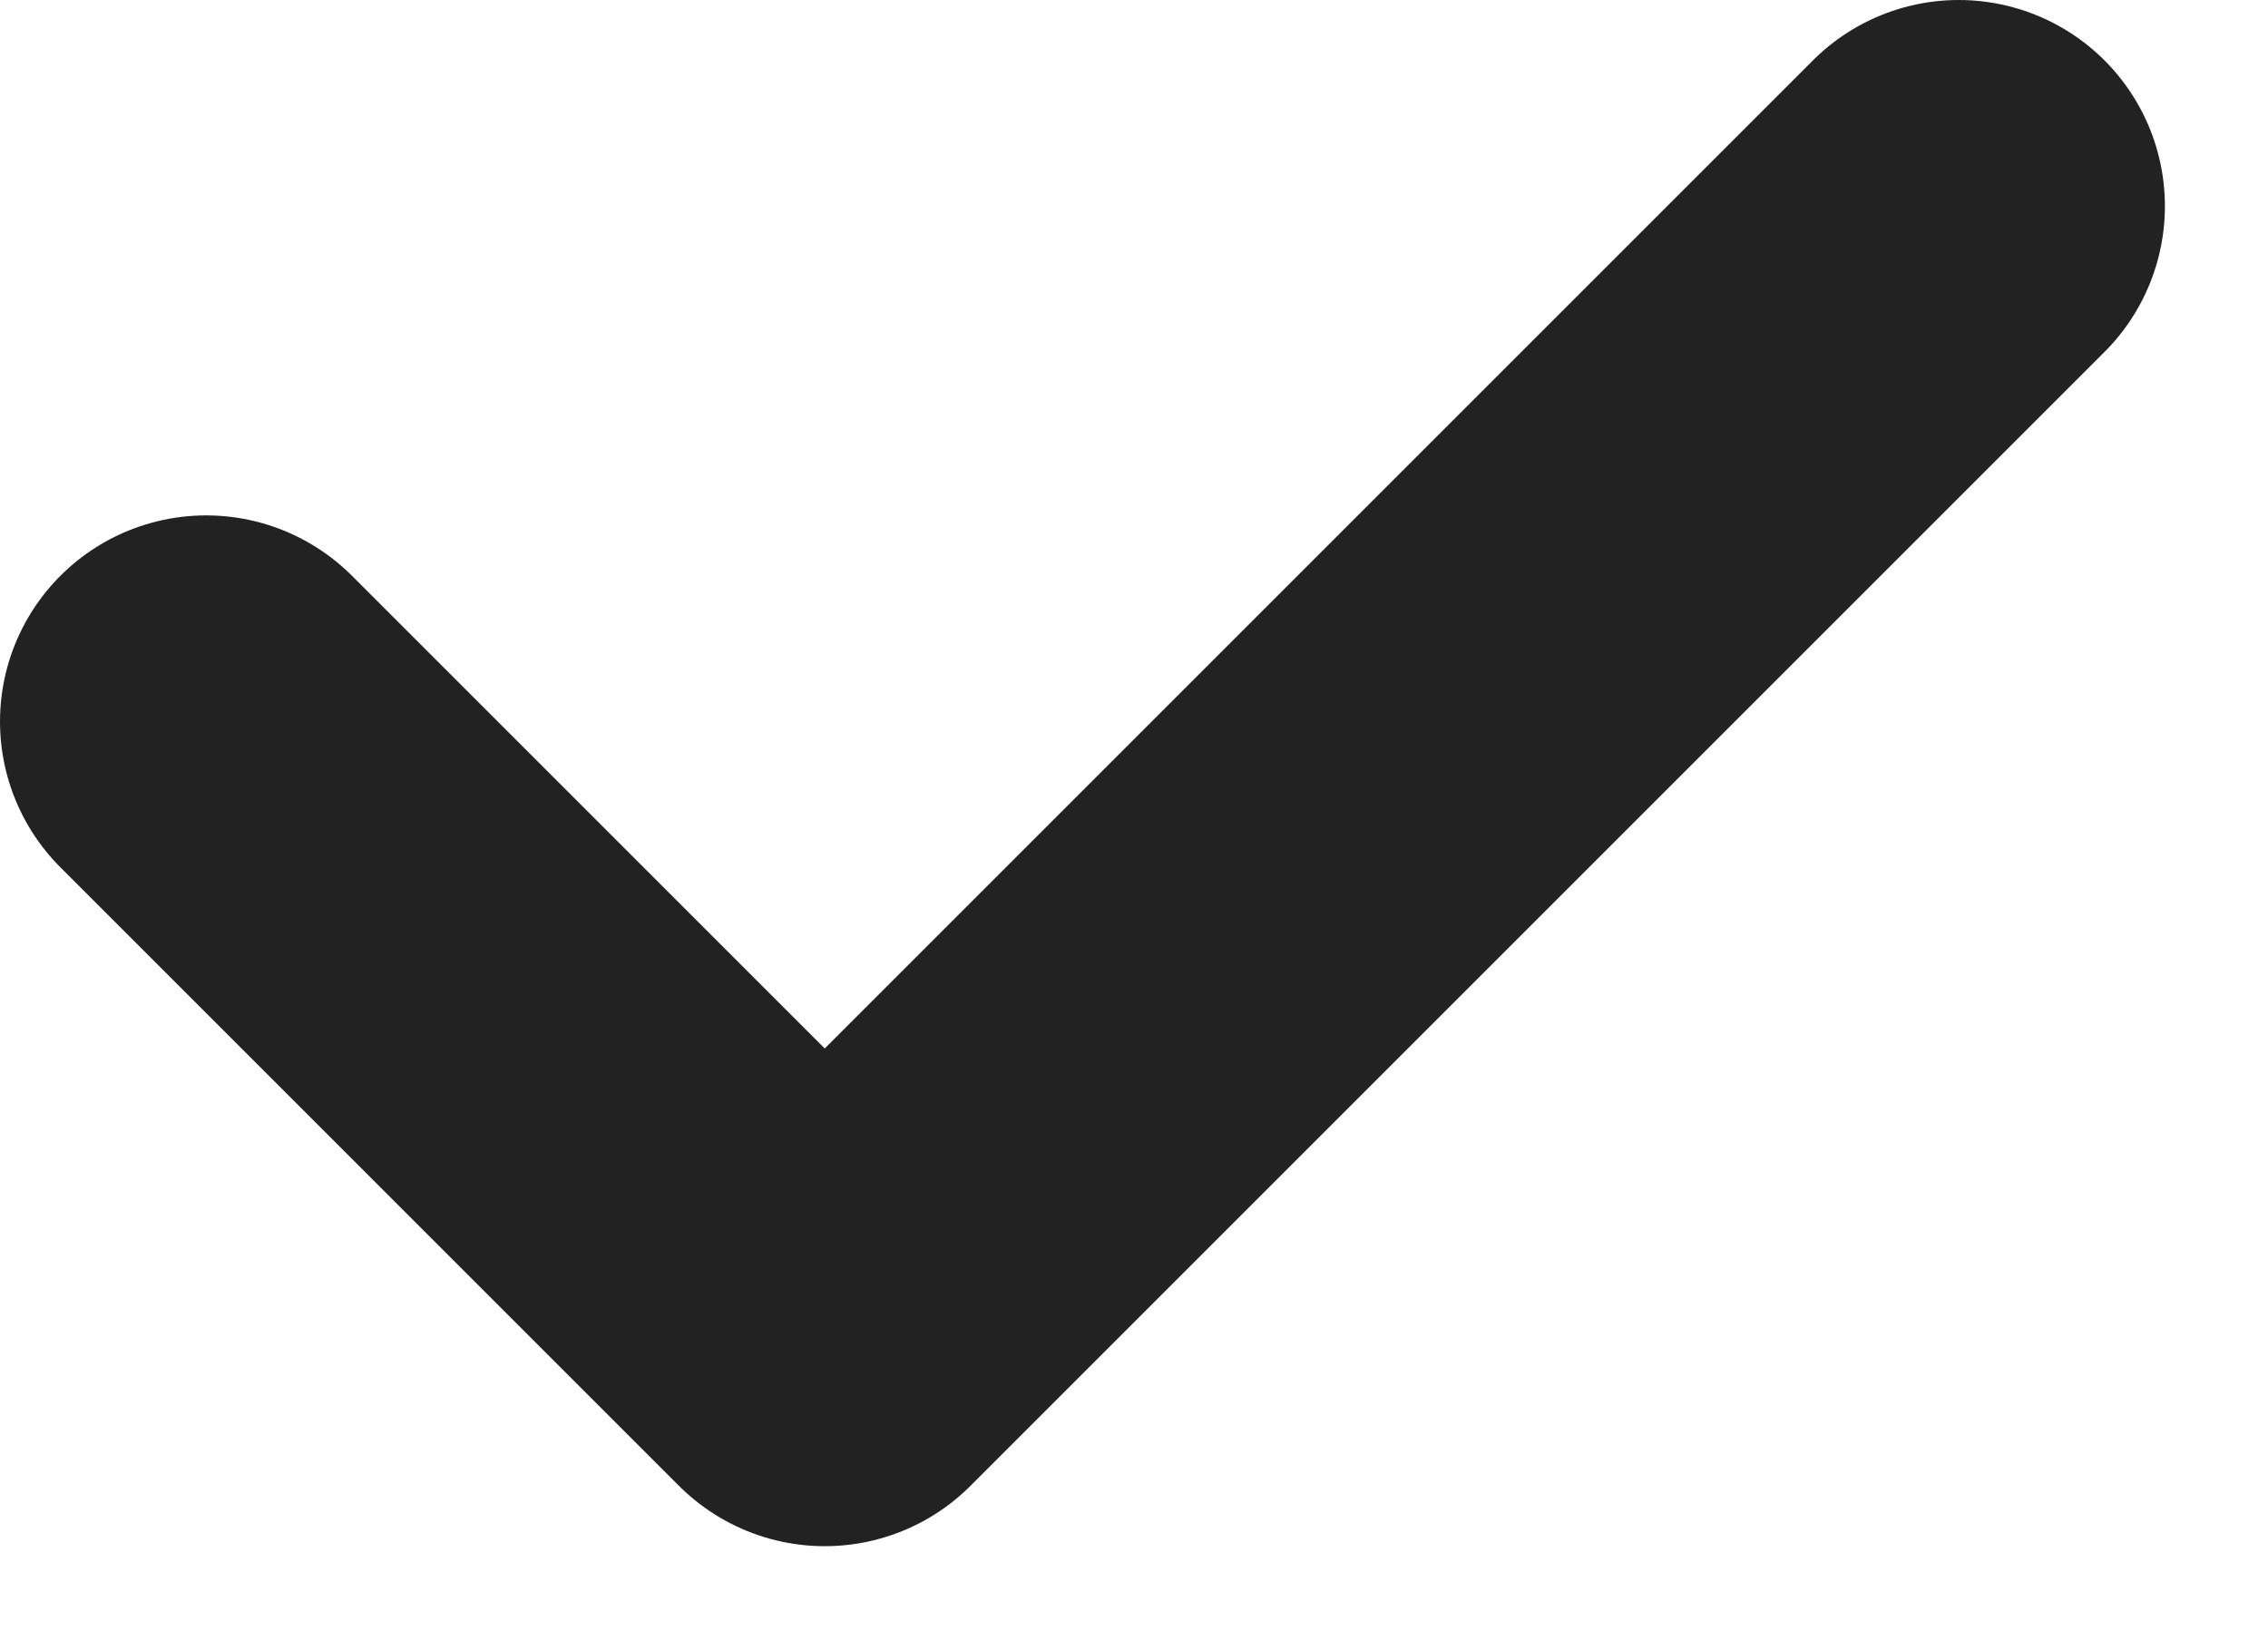
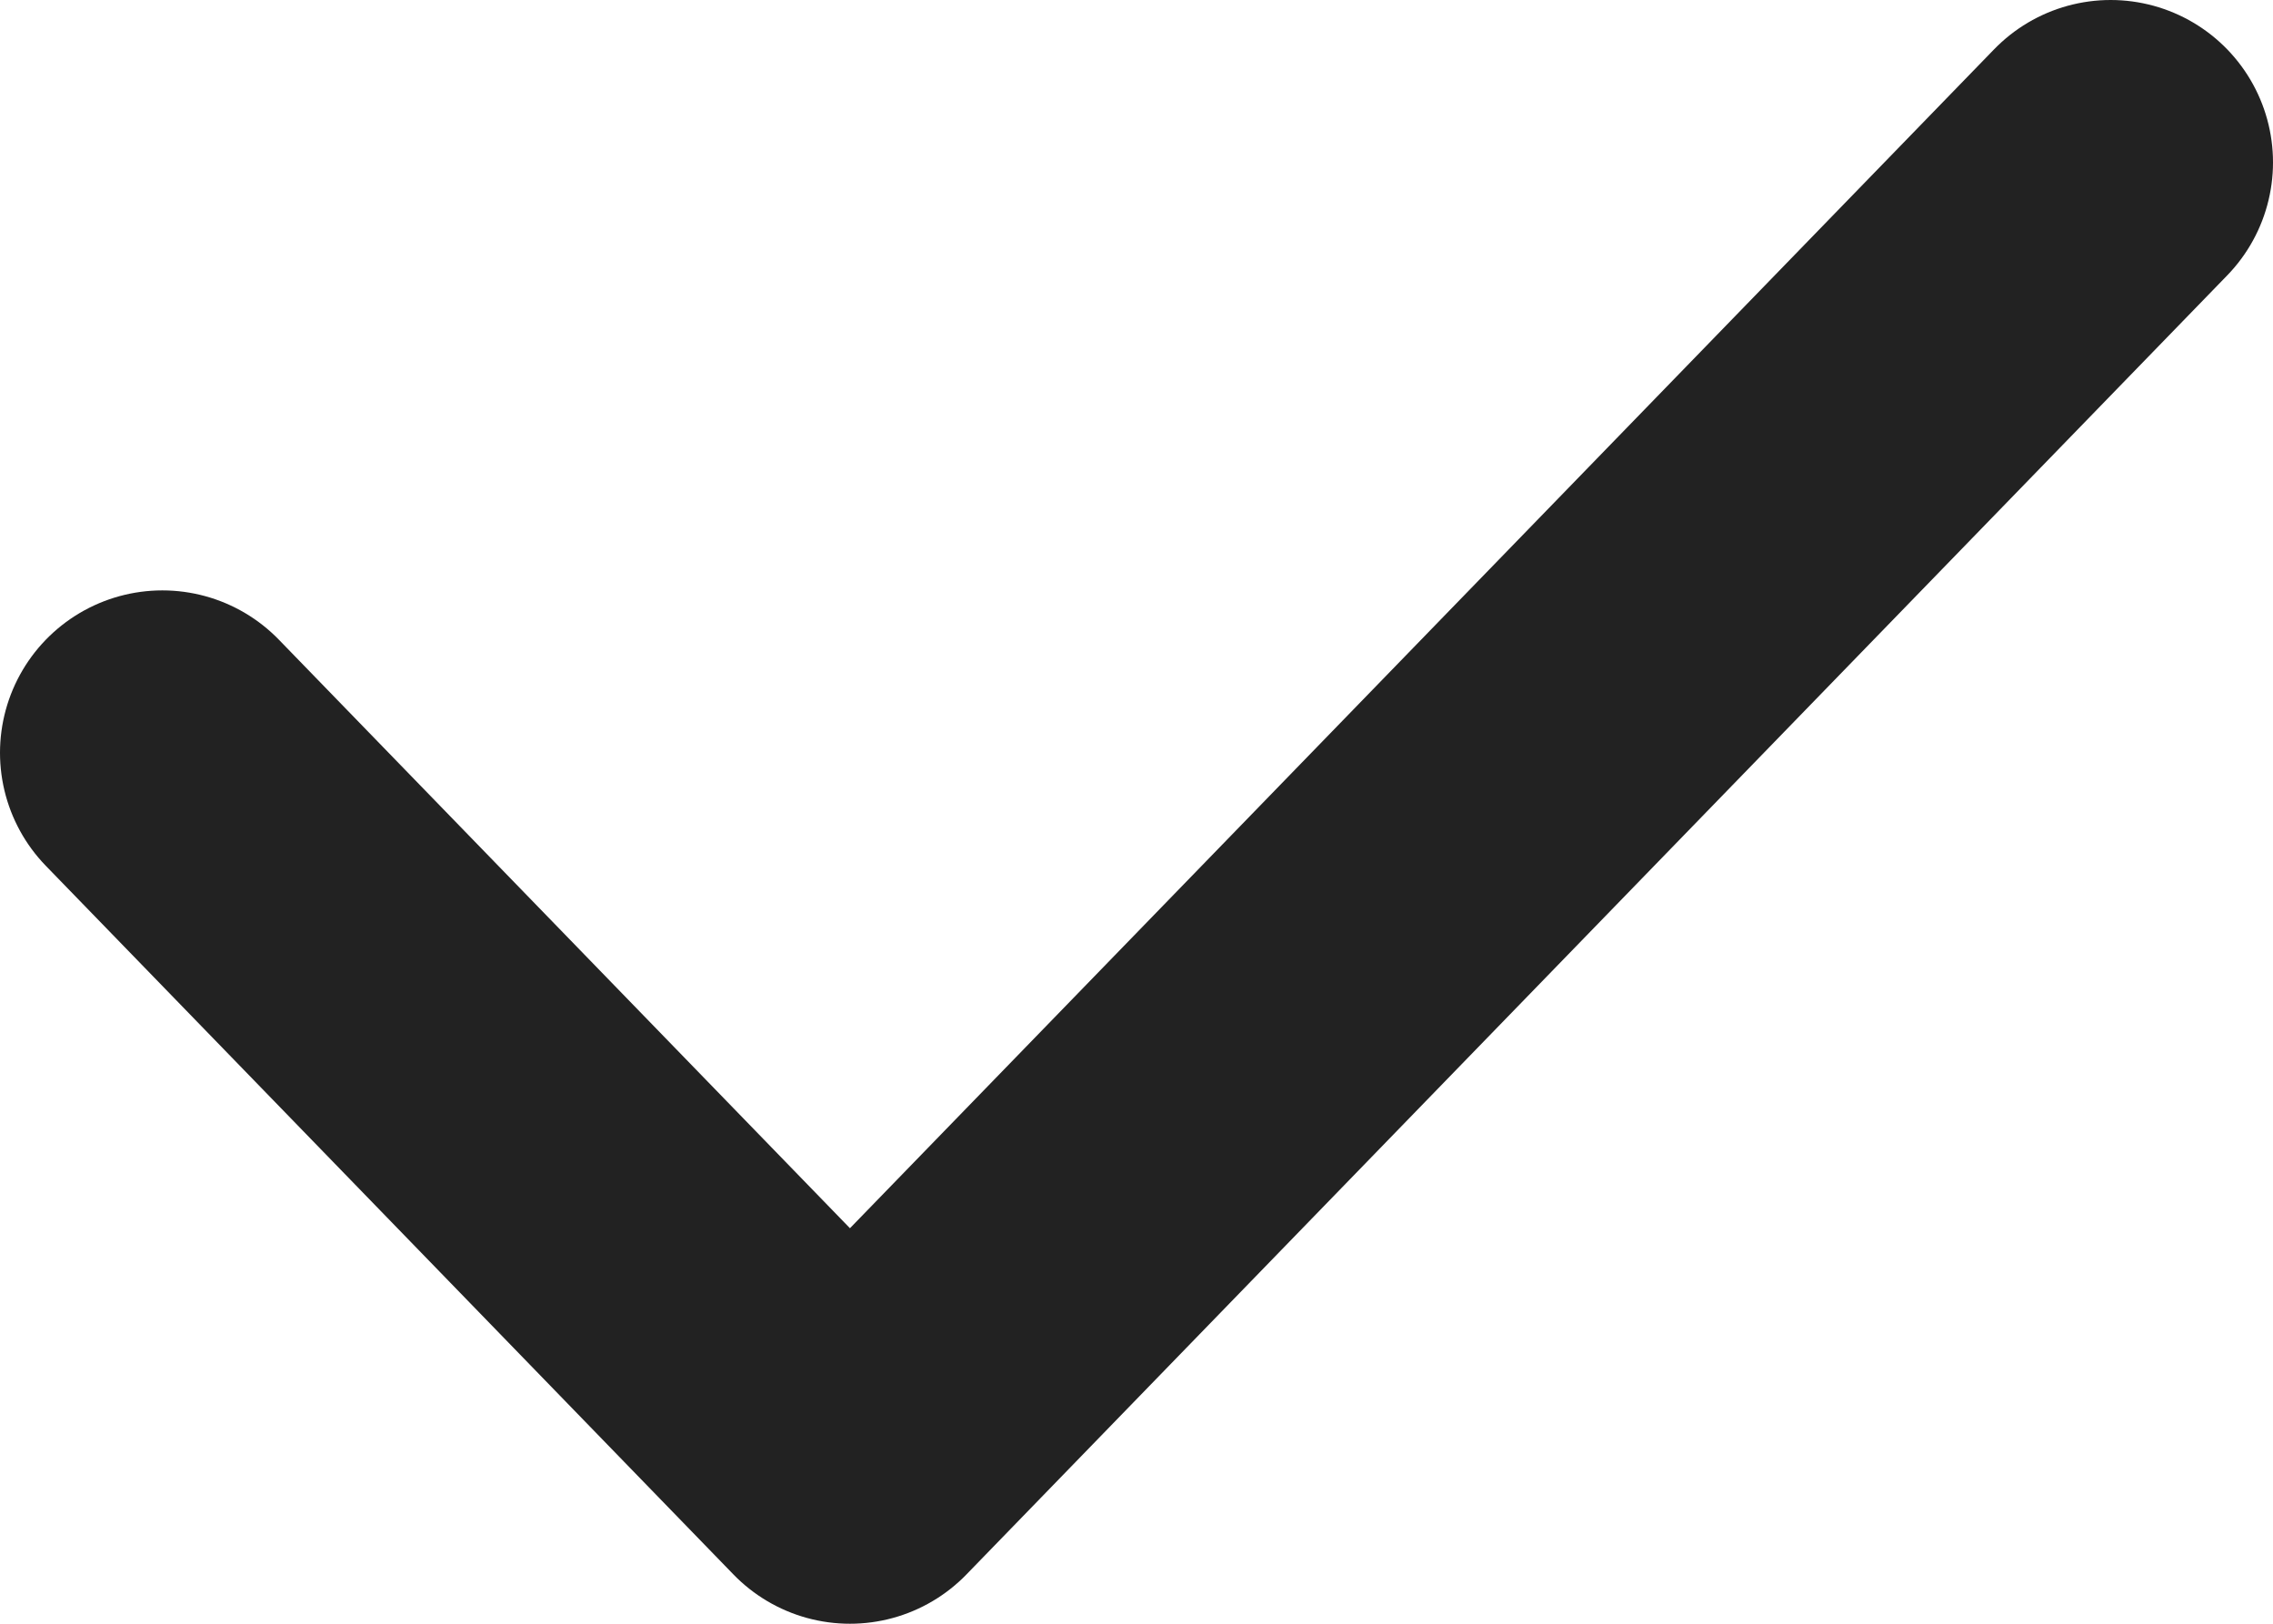
- <svg xmlns="http://www.w3.org/2000/svg" width="11" height="8" viewBox="0 0 11 8" fill="none">
-   <path d="M1 3.5L4 6.5L9.5 1" stroke="#222222" stroke-width="2" stroke-linecap="round" stroke-linejoin="round" />
+ <svg xmlns="http://www.w3.org/2000/svg" width="14" height="10" viewBox="0 0 14 10" fill="none">
+   <path d="M1 4.636L5.235 9L13 1" stroke="#222222" stroke-width="2" stroke-linecap="round" stroke-linejoin="round" />
</svg>
